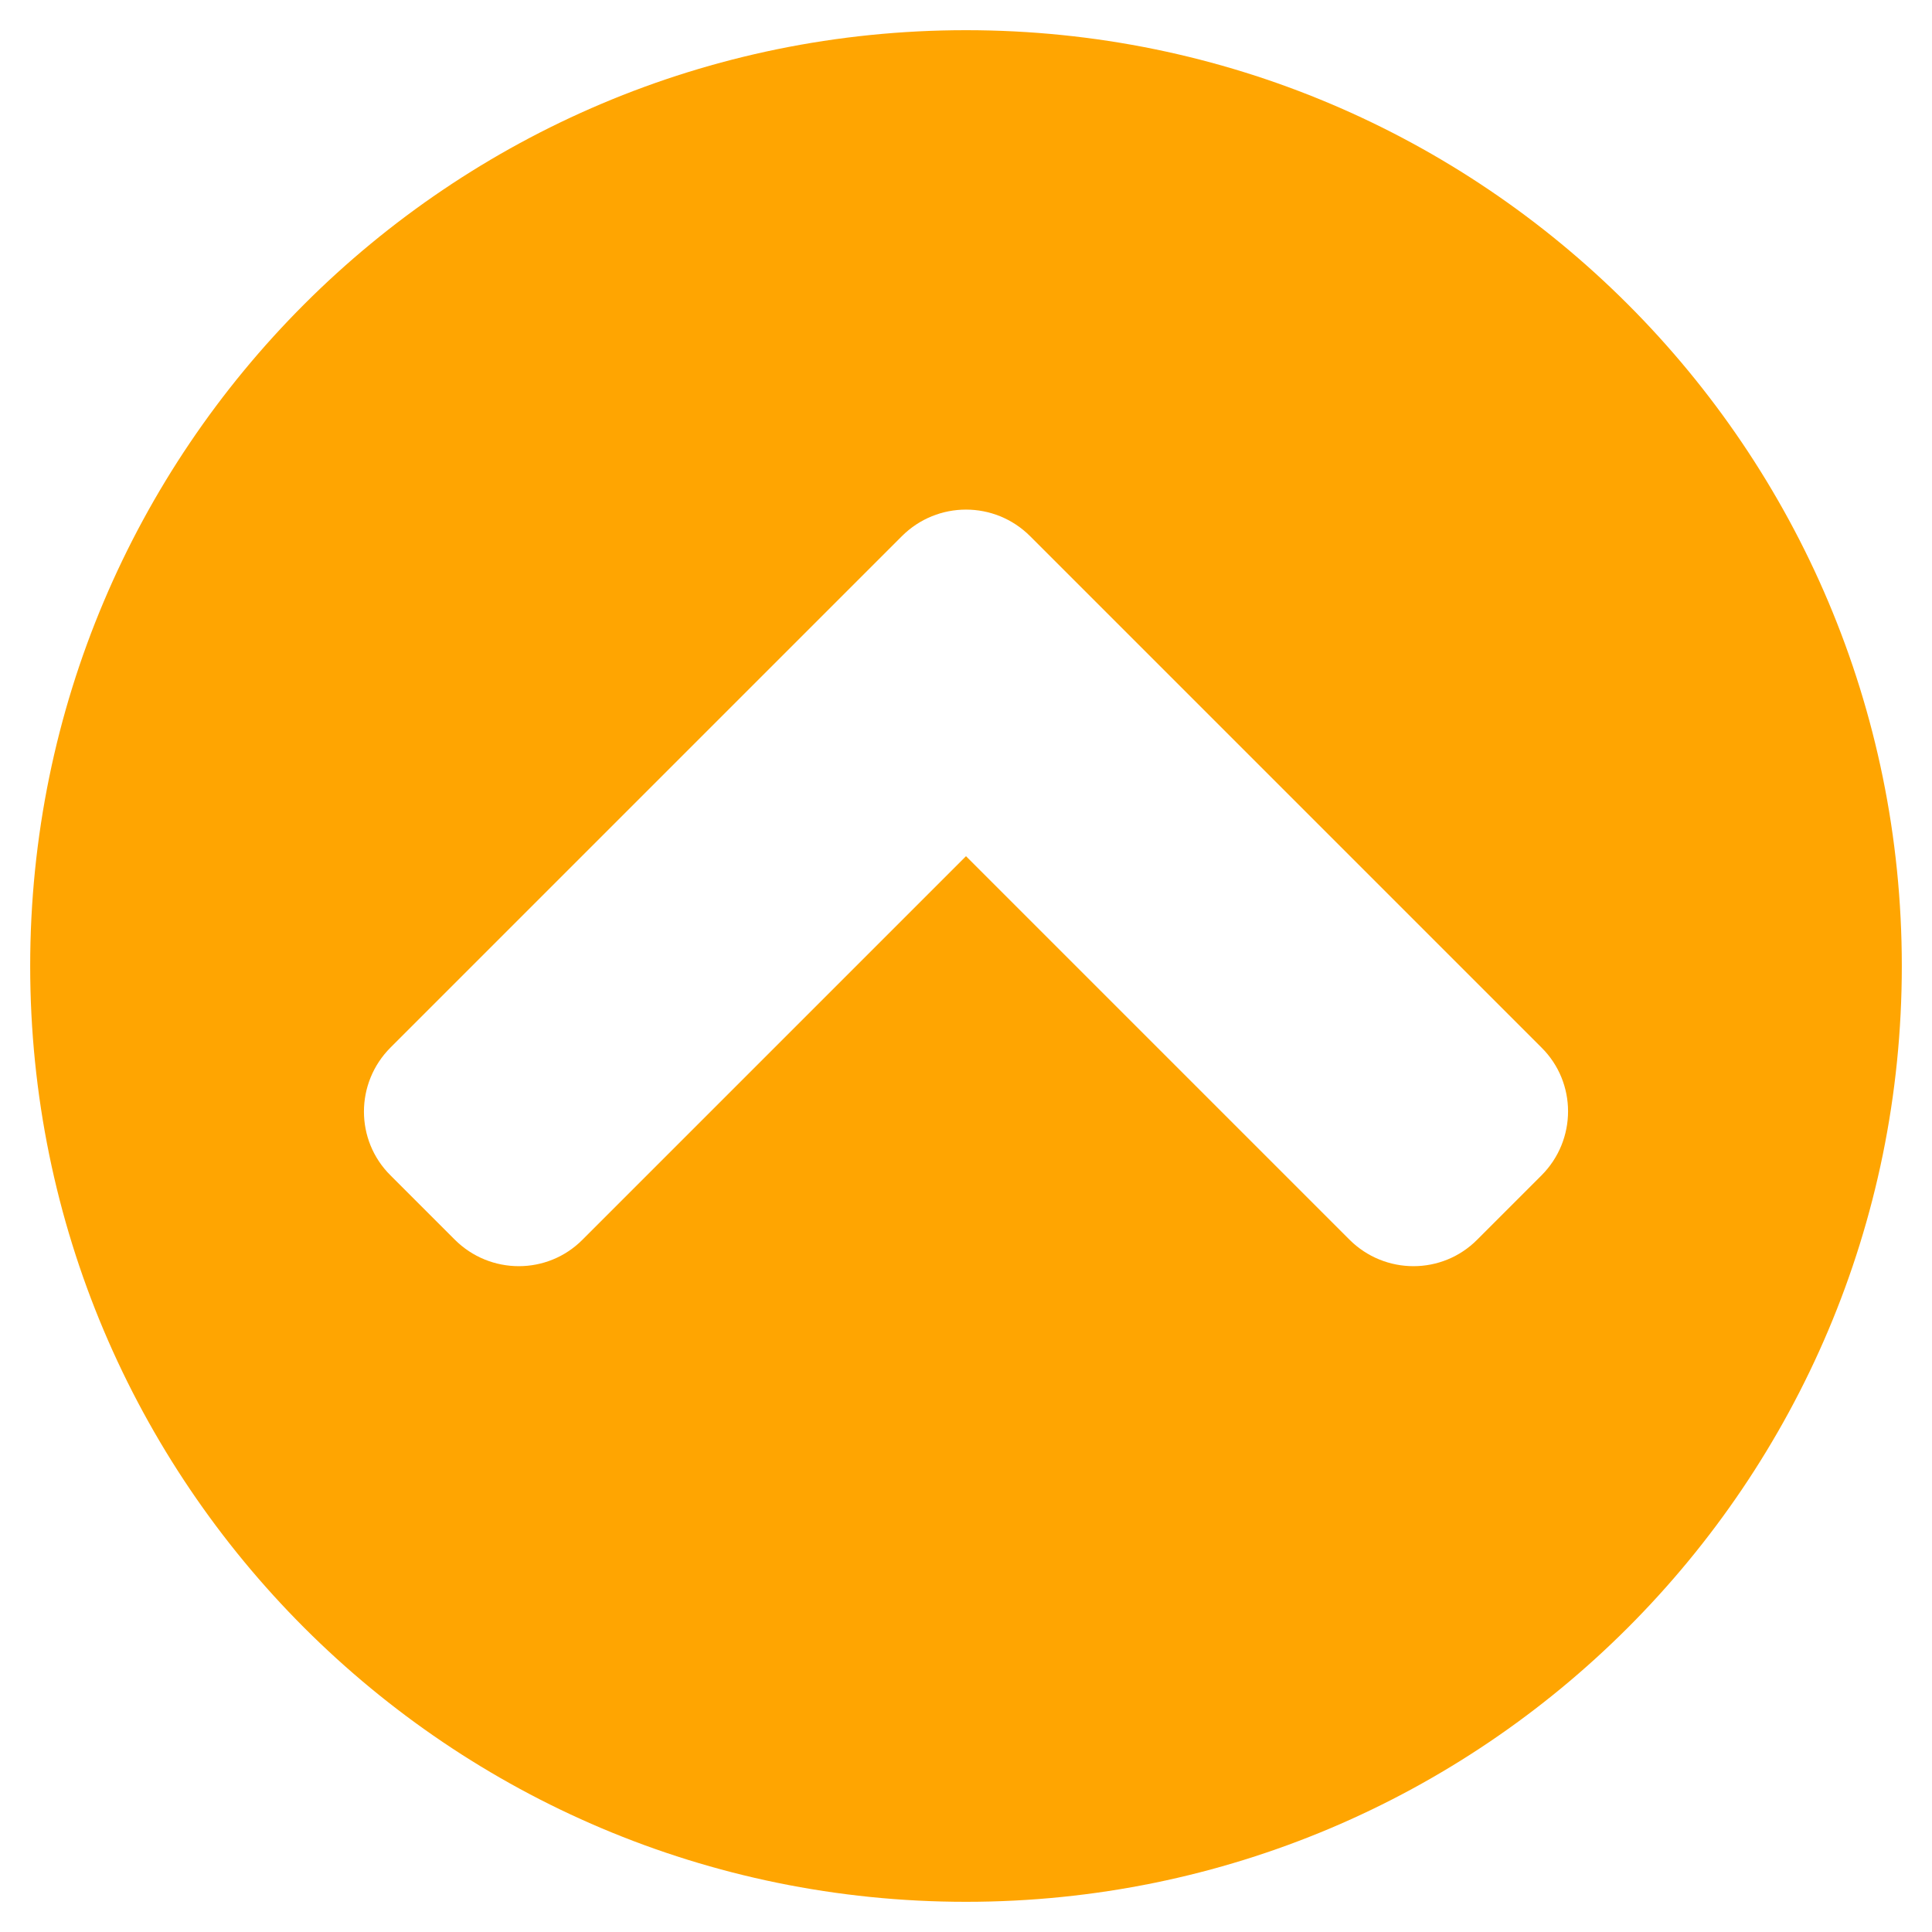
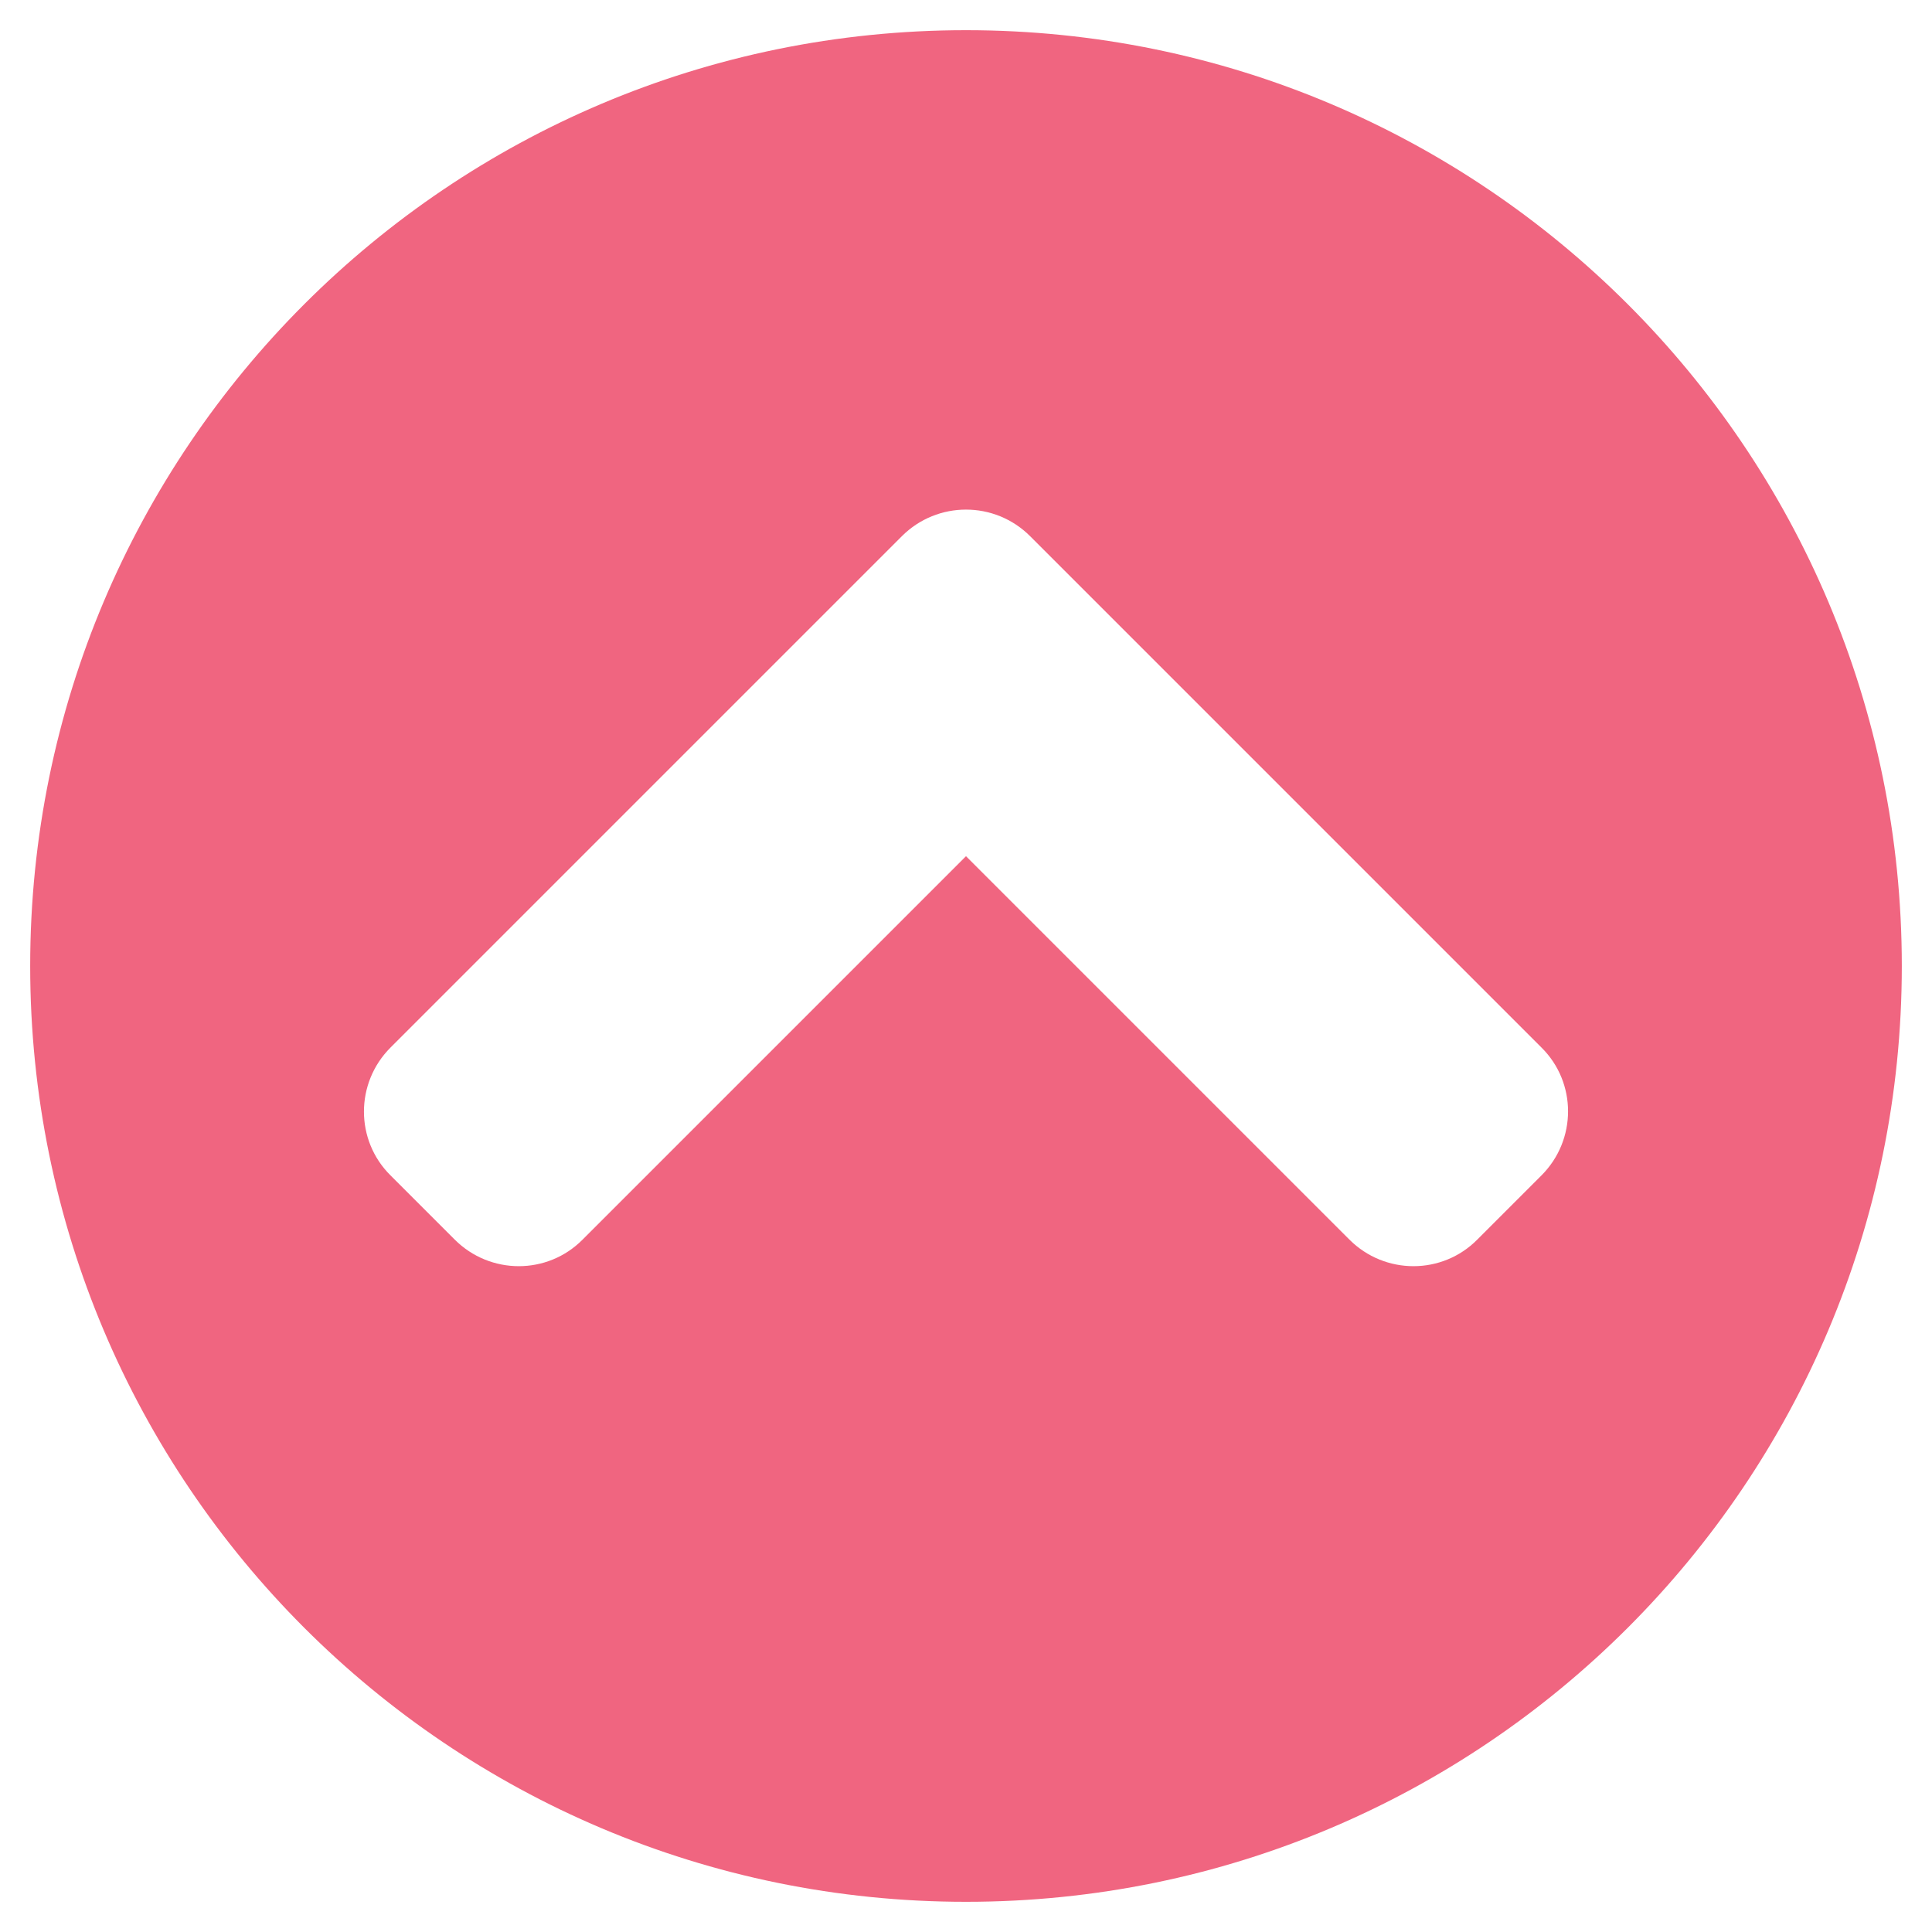
<svg xmlns="http://www.w3.org/2000/svg" aria-hidden="true" focusable="false" data-prefix="fas" data-icon="chevron-circle-up" class="svg-inline--fa fa-chevron-circle-up fa-w-16" role="img" viewBox="0 0 512 512">
-   <path fill="#FFA501" d="M8 256C8 119 119 8 256 8s248 111 248 248-111 248-248 248S8 393 8 256zm231-113.9L103.5 277.6c-9.4 9.4-9.4 24.6 0 33.9l17 17c9.4 9.4 24.6 9.4 33.9 0L256 226.9l101.6 101.6c9.4 9.4 24.6 9.4 33.9 0l17-17c9.4-9.4 9.4-24.6 0-33.9L273 142.1c-9.4-9.4-24.6-9.4-34 0z" />
+   <path fill="#f06580" d="M8 256C8 119 119 8 256 8s248 111 248 248-111 248-248 248S8 393 8 256zm231-113.9L103.5 277.6c-9.4 9.4-9.4 24.6 0 33.9l17 17c9.4 9.4 24.6 9.4 33.9 0L256 226.9l101.6 101.6c9.4 9.4 24.6 9.4 33.9 0l17-17c9.4-9.4 9.4-24.6 0-33.9L273 142.1c-9.4-9.4-24.6-9.4-34 0z" />
</svg>
